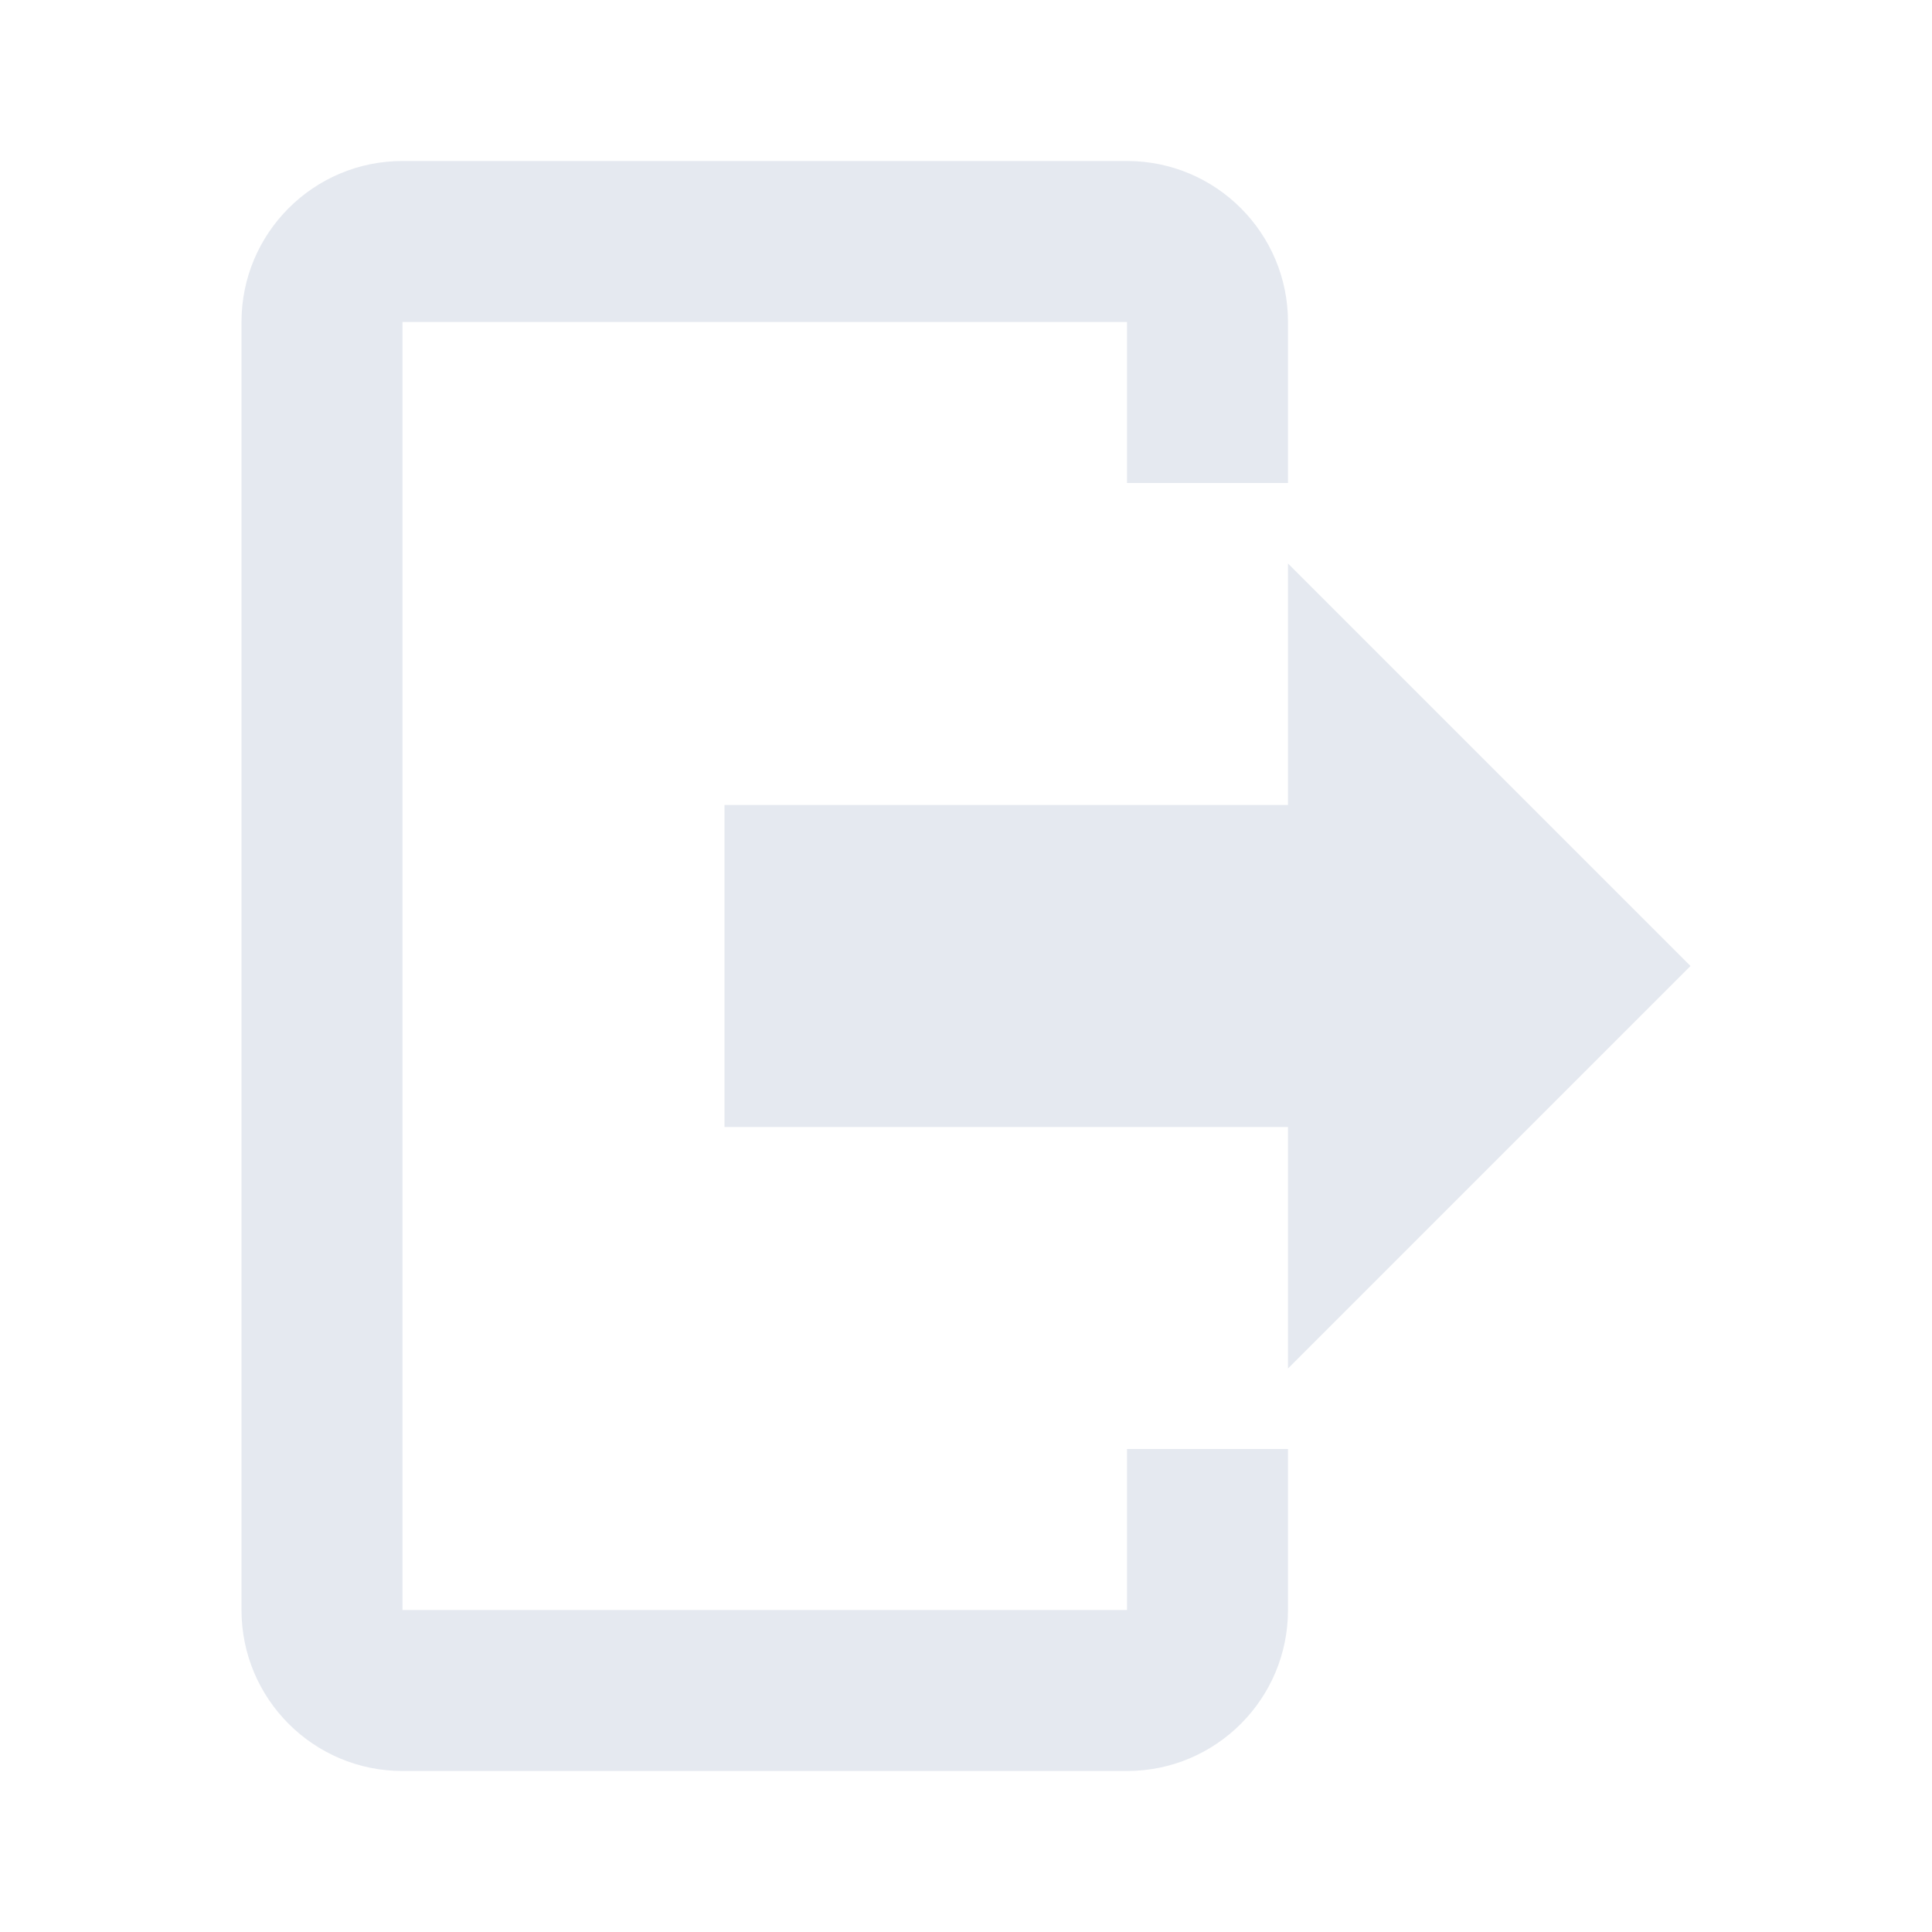
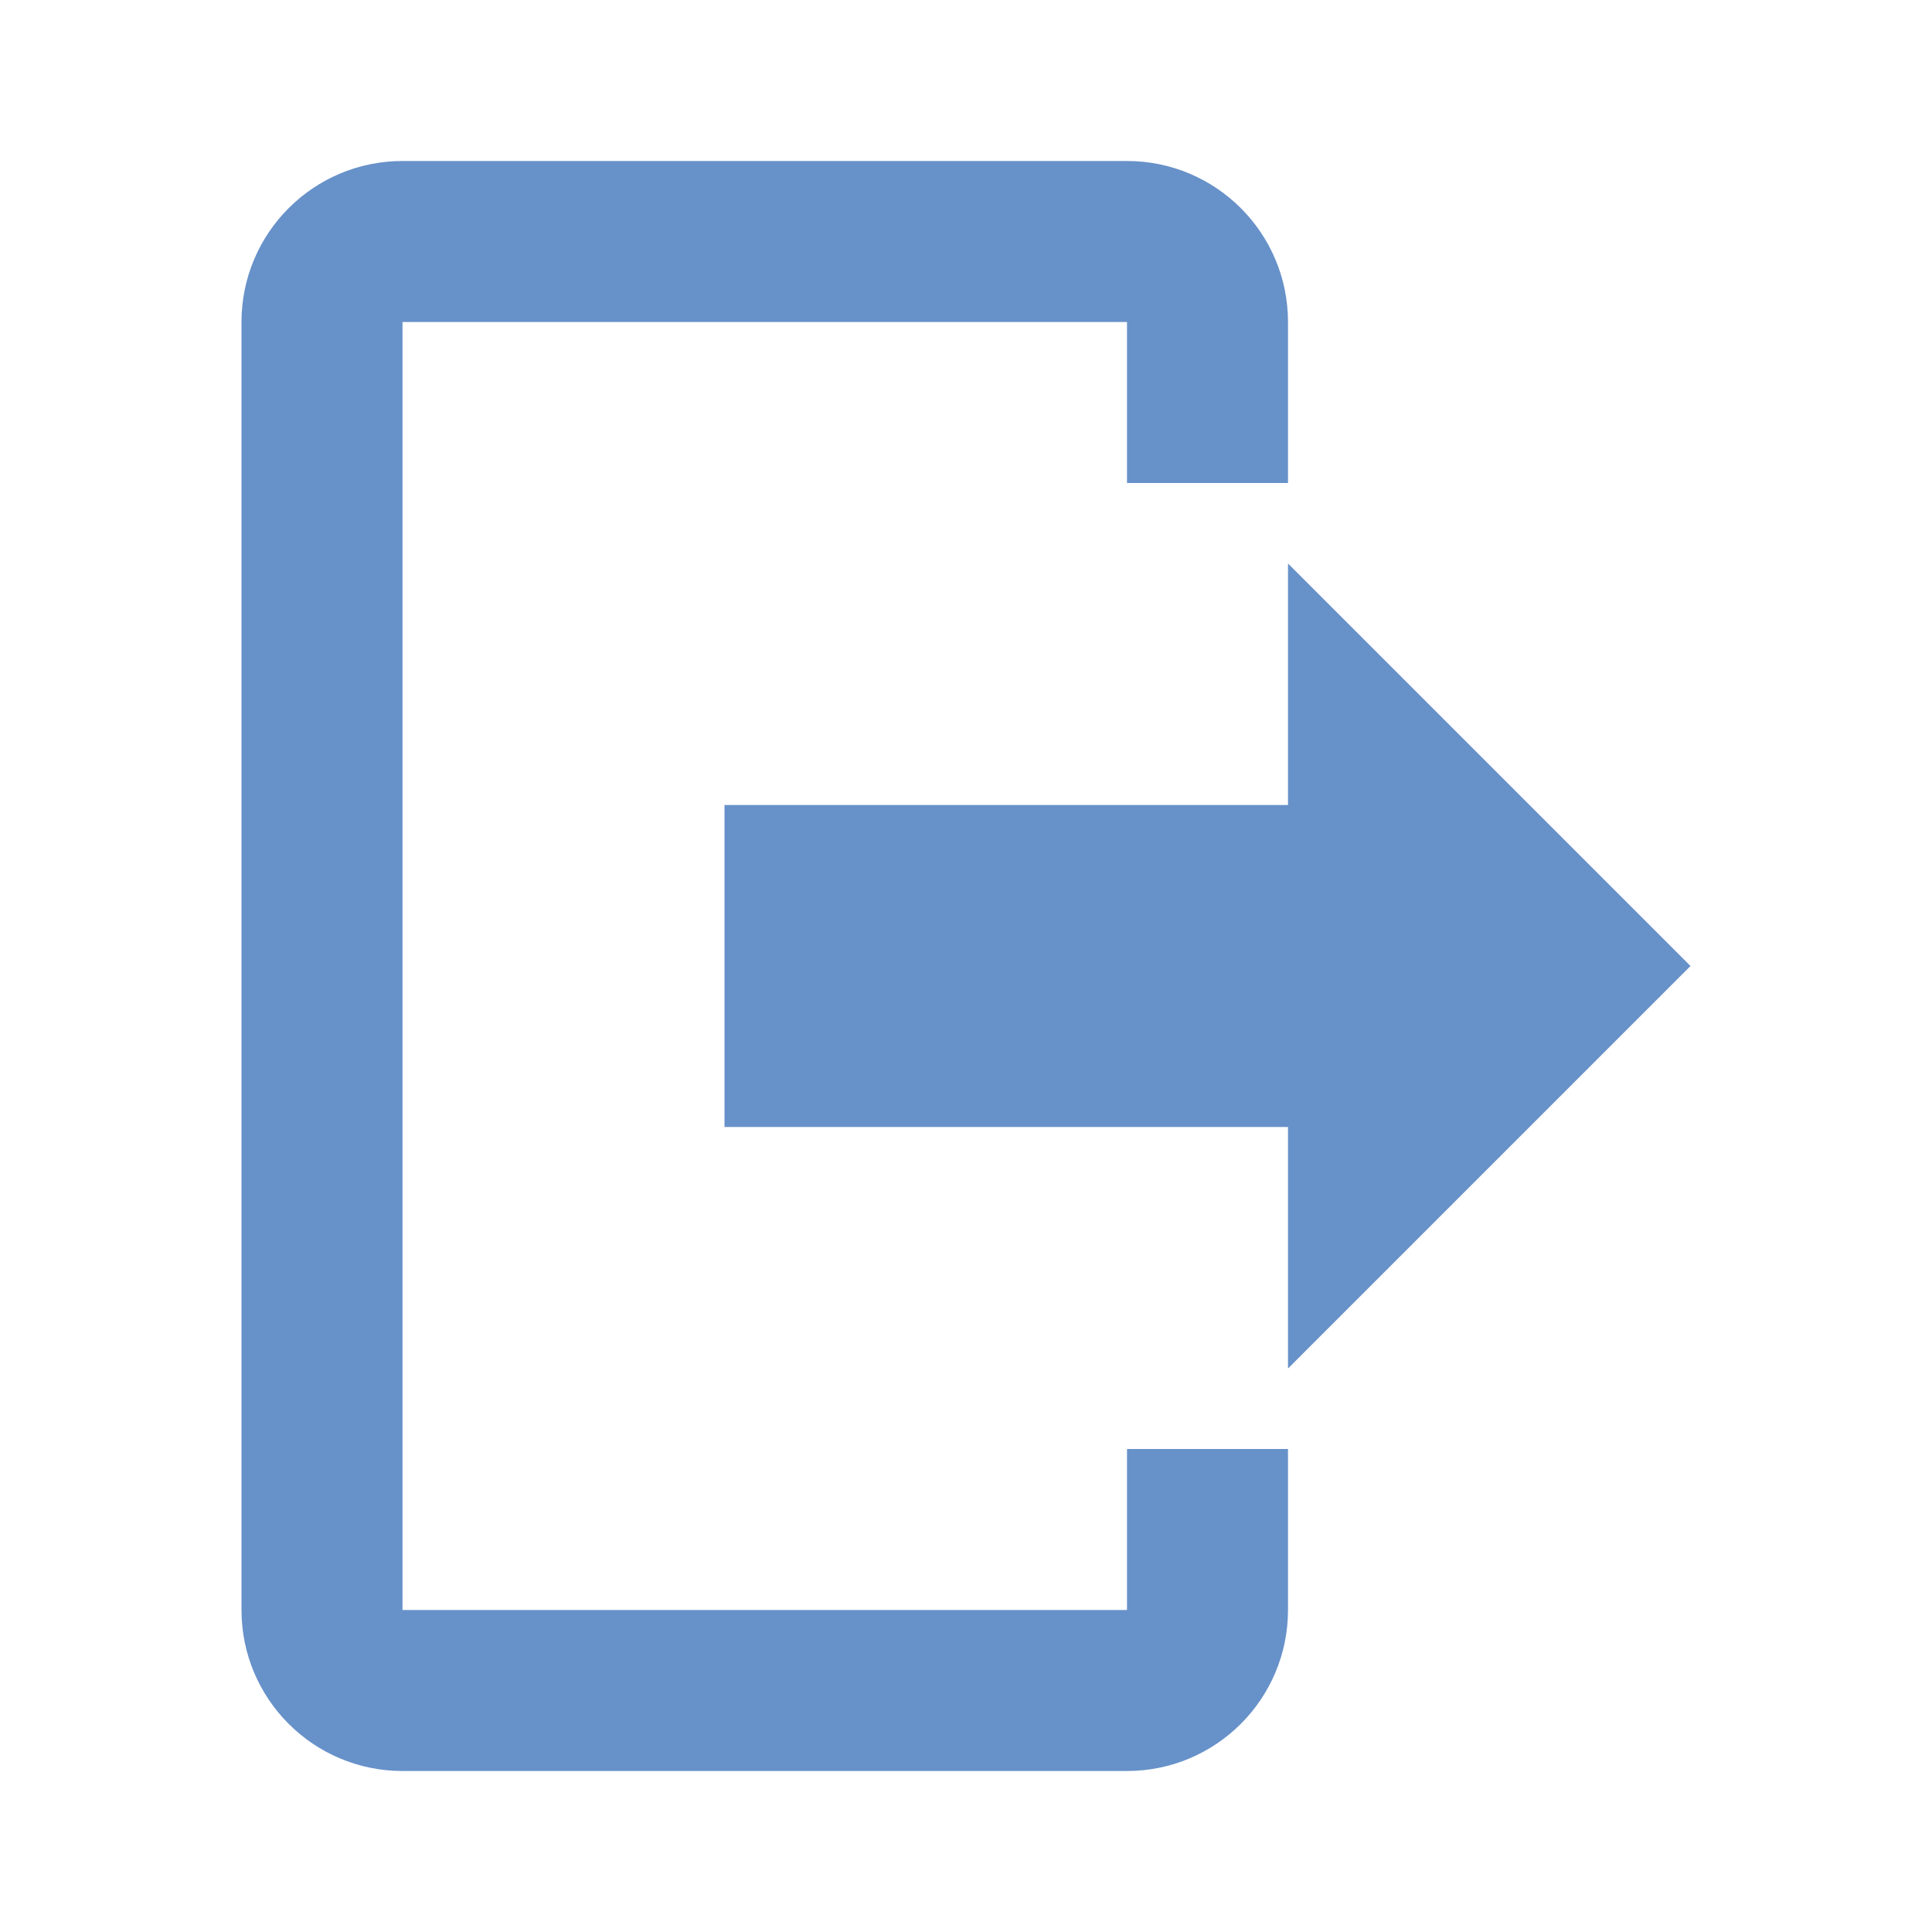
<svg xmlns="http://www.w3.org/2000/svg" version="1.1" width="240" height="240" viewBox="0 0 24 24">
-   <path fill="#e5e9f0" d="M16,17V14H9V10H16V7L21,12L16,17M14,2A2,2 0 0,1 16,4V6H14V4H5V20H14V18H16V20A2,2 0 0,1 14,22H5A2,2 0 0,1 3,20V4A2,2 0 0,1 5,2H14Z" />
+   <path fill="#6791C9" d="M16,17V14H9V10H16V7L21,12L16,17M14,2A2,2 0 0,1 16,4V6H14V4H5V20H14V18H16V20A2,2 0 0,1 14,22H5A2,2 0 0,1 3,20V4A2,2 0 0,1 5,2H14Z" />
</svg>
